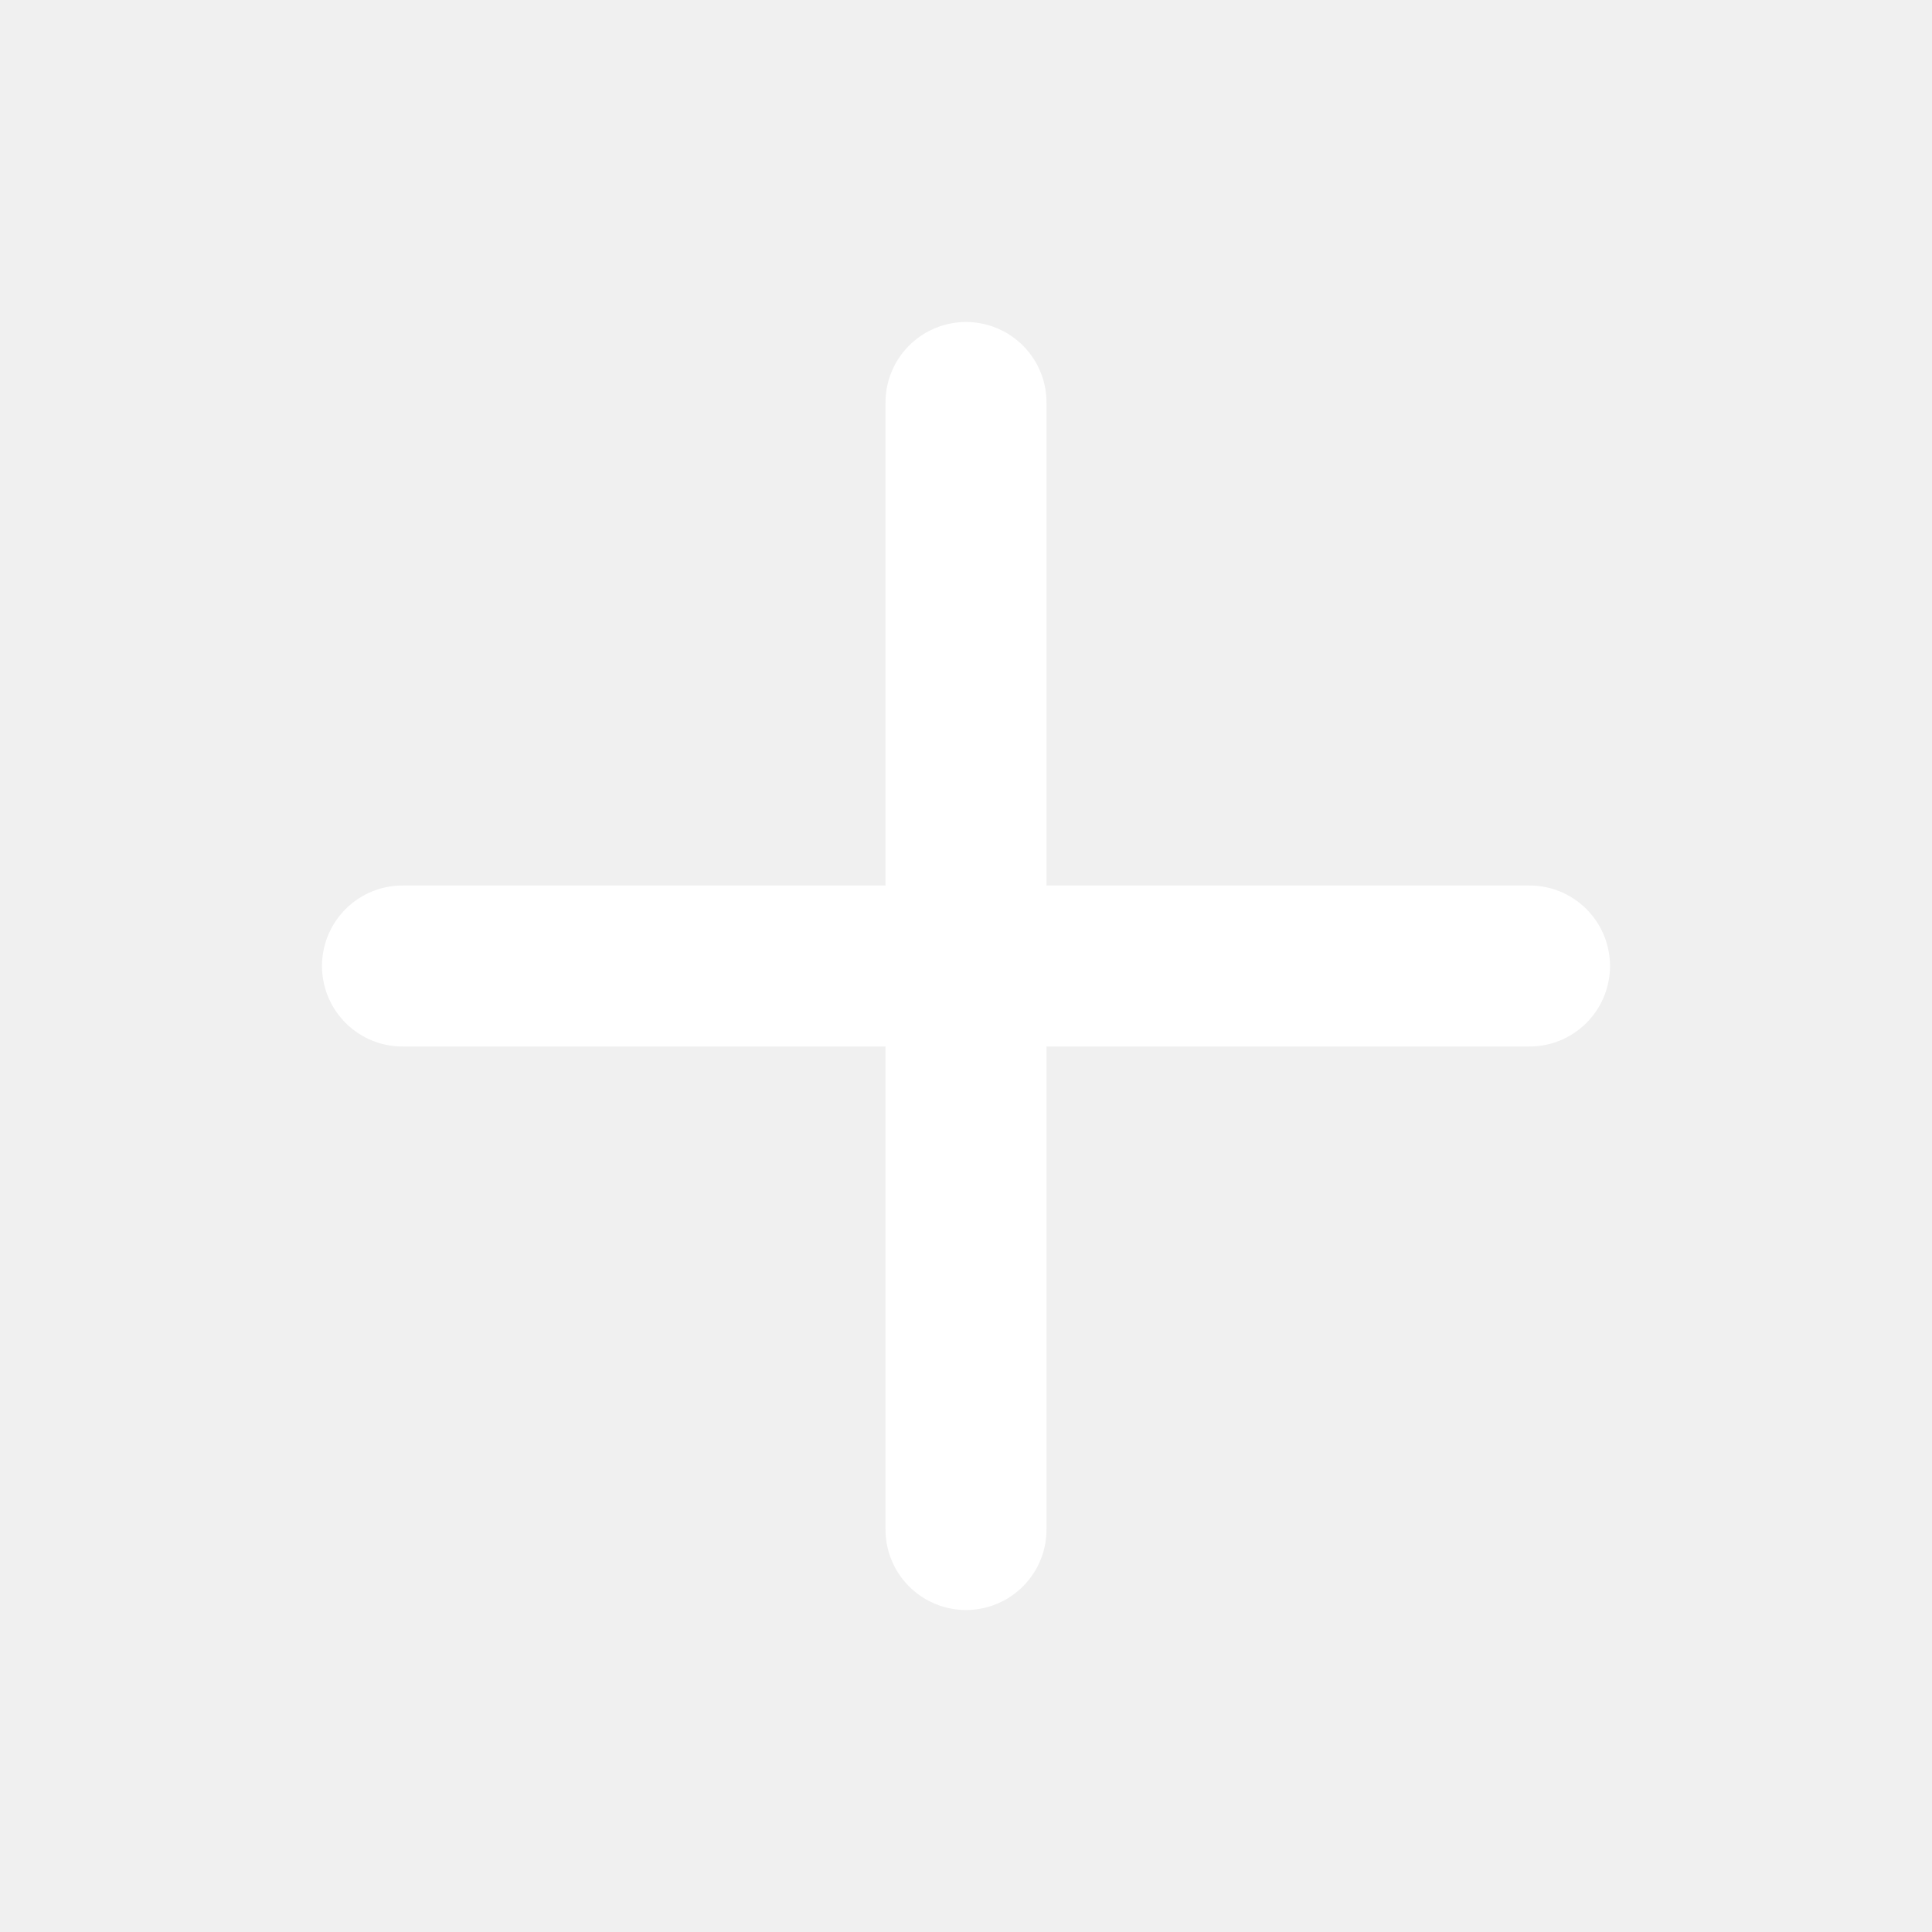
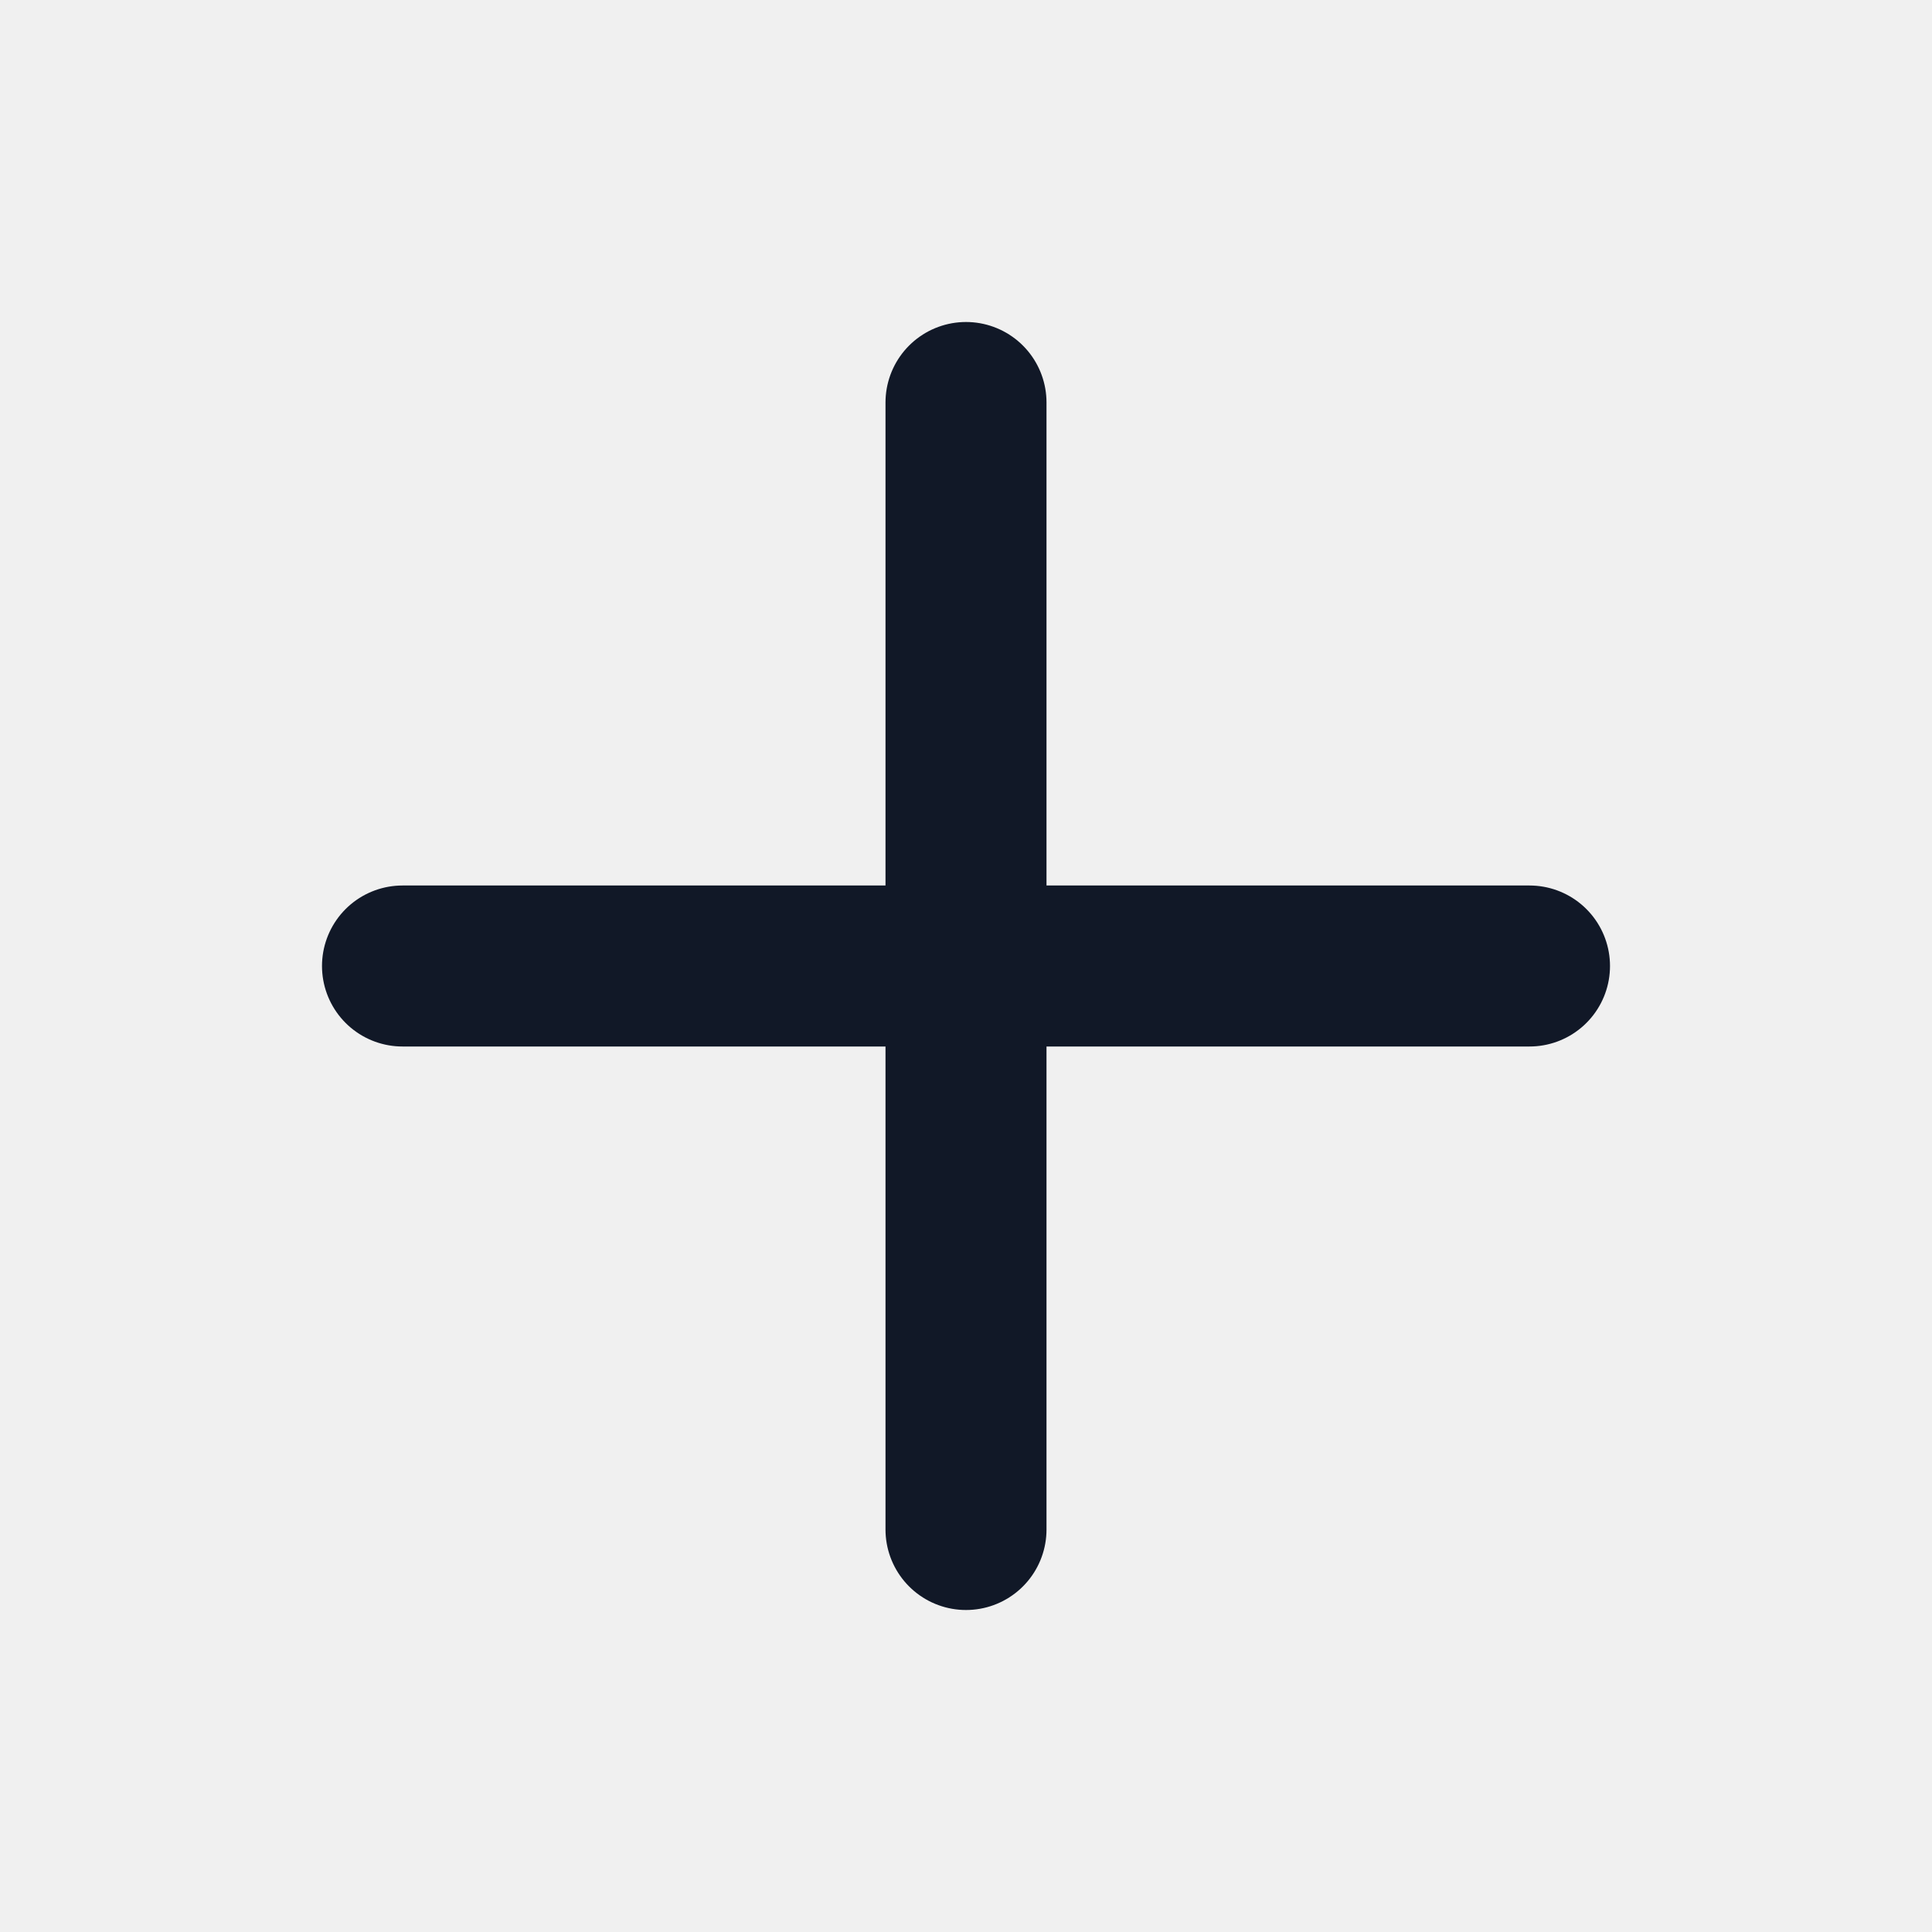
- <svg xmlns="http://www.w3.org/2000/svg" width="24" height="24" viewBox="0 0 24 24" fill="none" stroke="#FFFFFF" stroke-width="2" stroke-linecap="round" stroke-linejoin="round">
+ <svg xmlns="http://www.w3.org/2000/svg" width="24" height="24" viewBox="0 0 24 24" fill="none" stroke="#111827" stroke-width="2" stroke-linecap="round" stroke-linejoin="round">
  <path d="M12 5v14M5 12h14" />
</svg>
